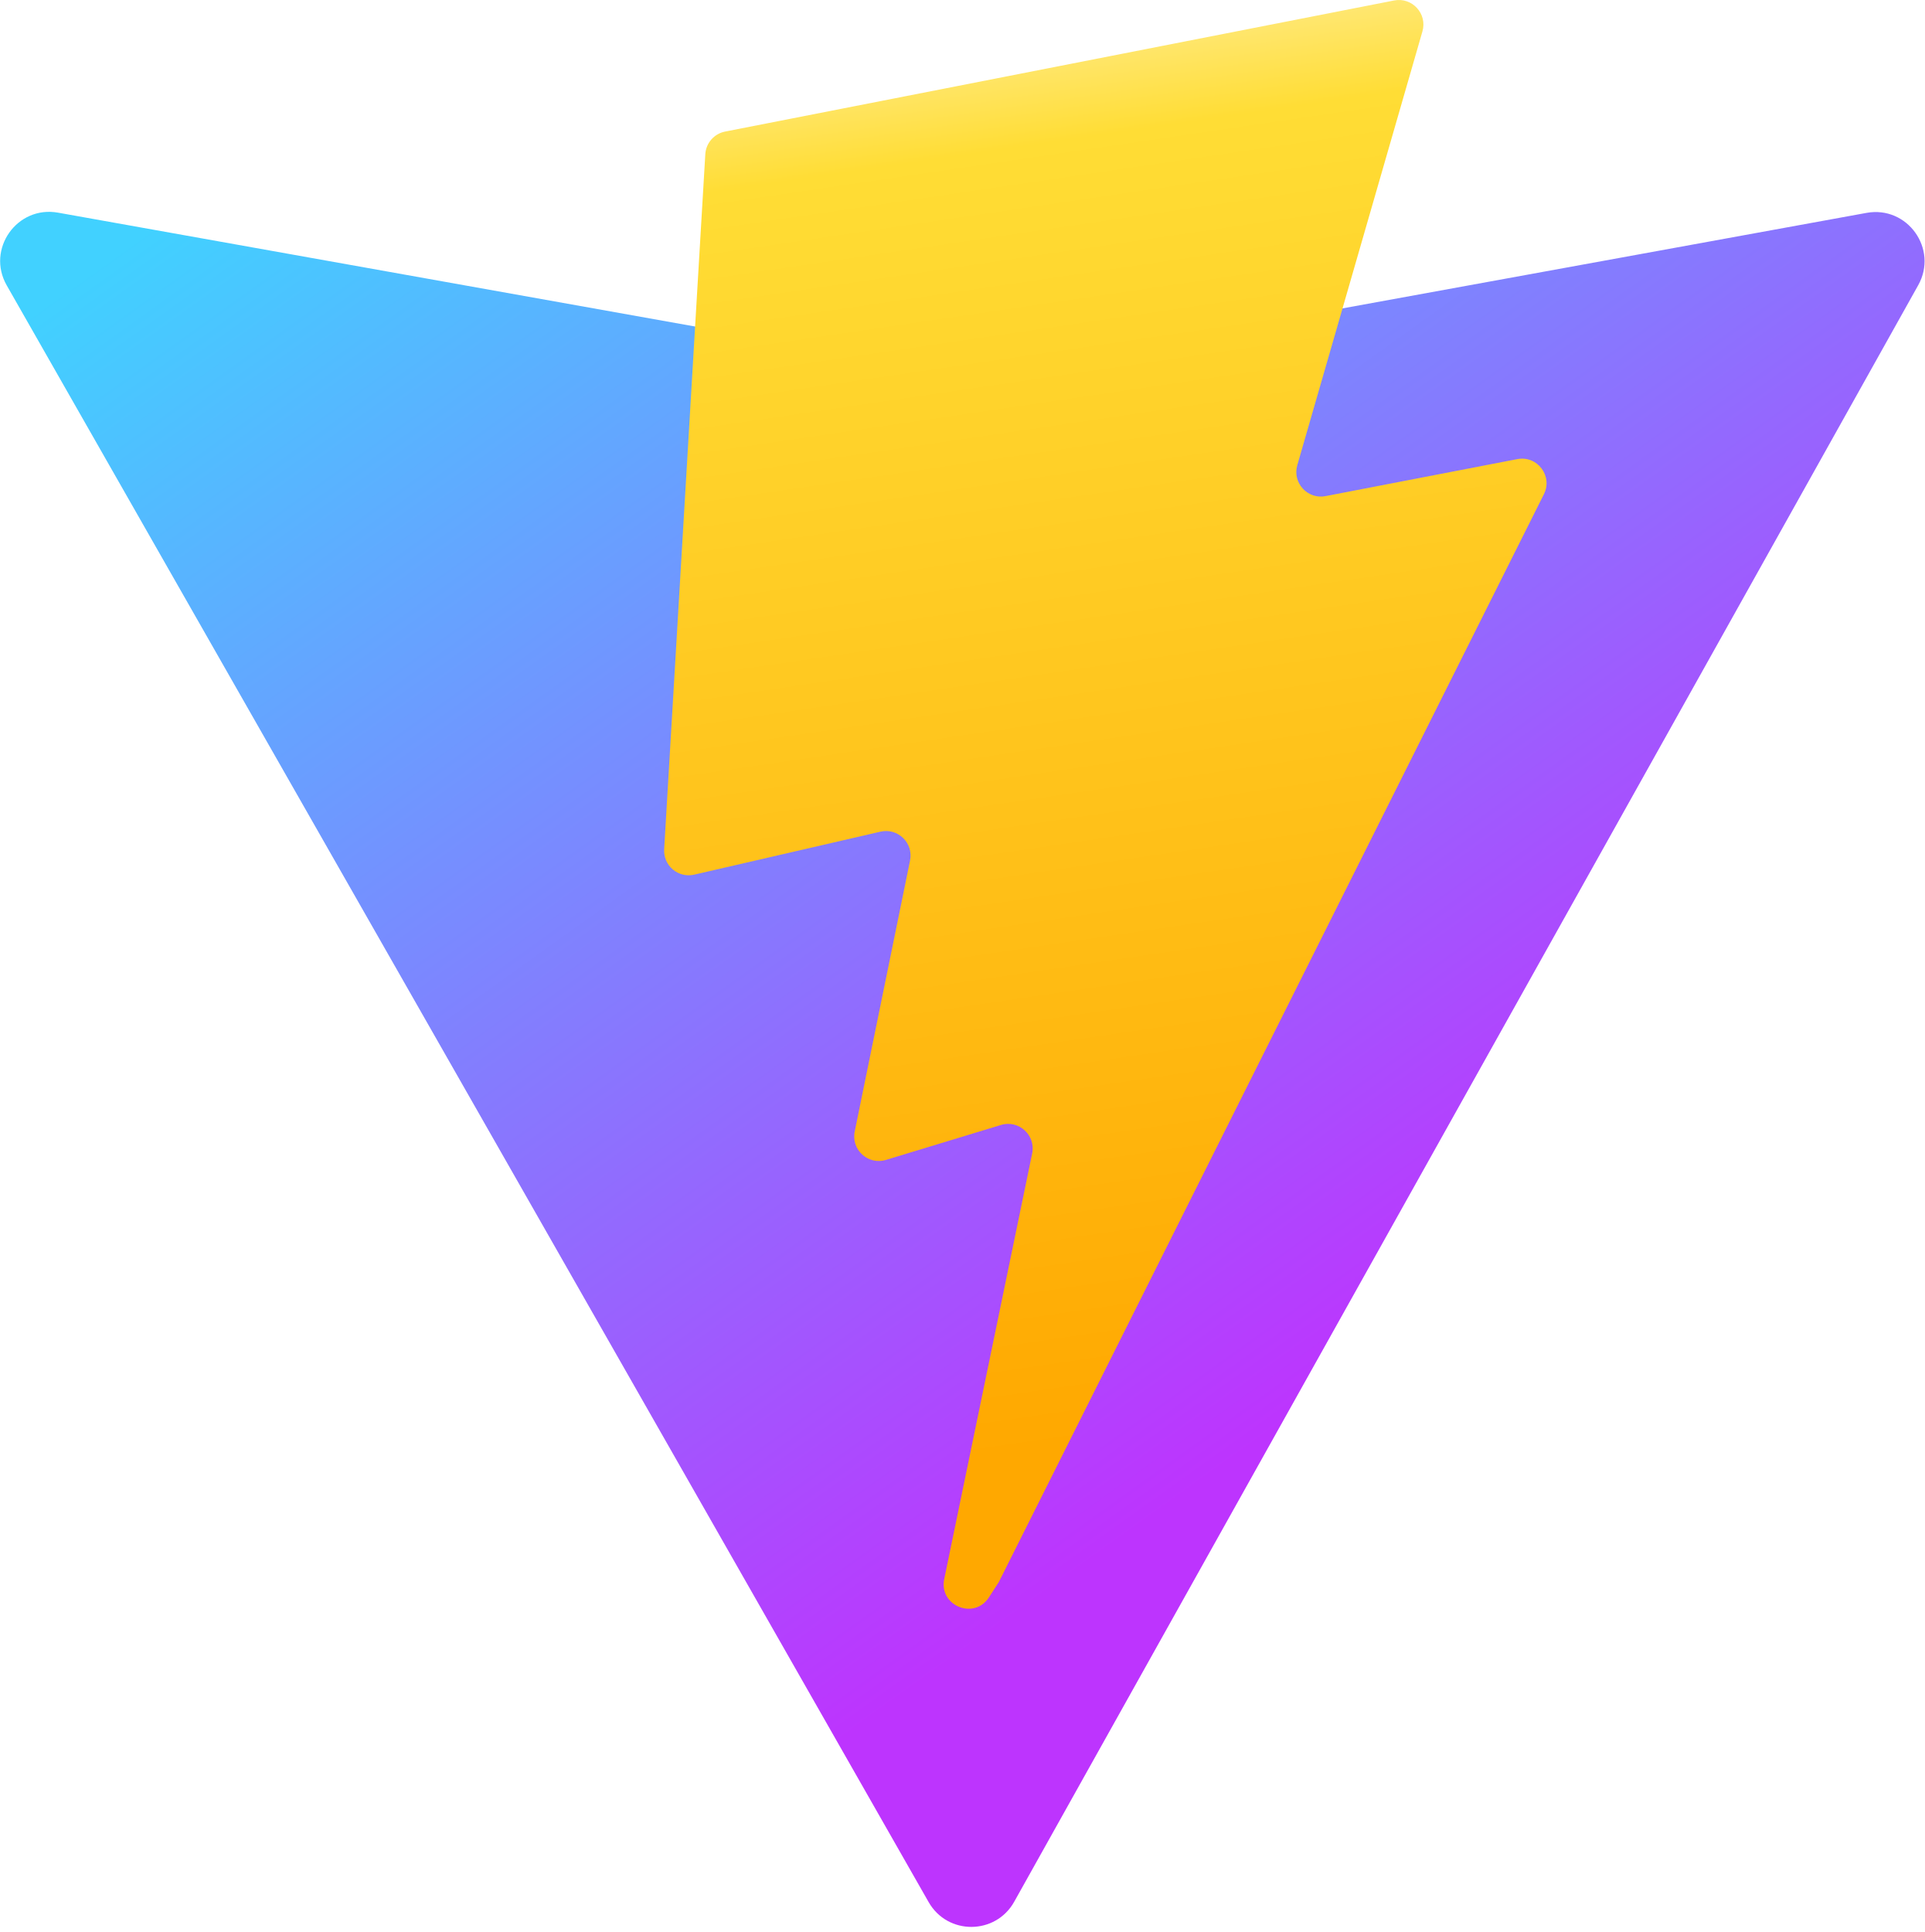
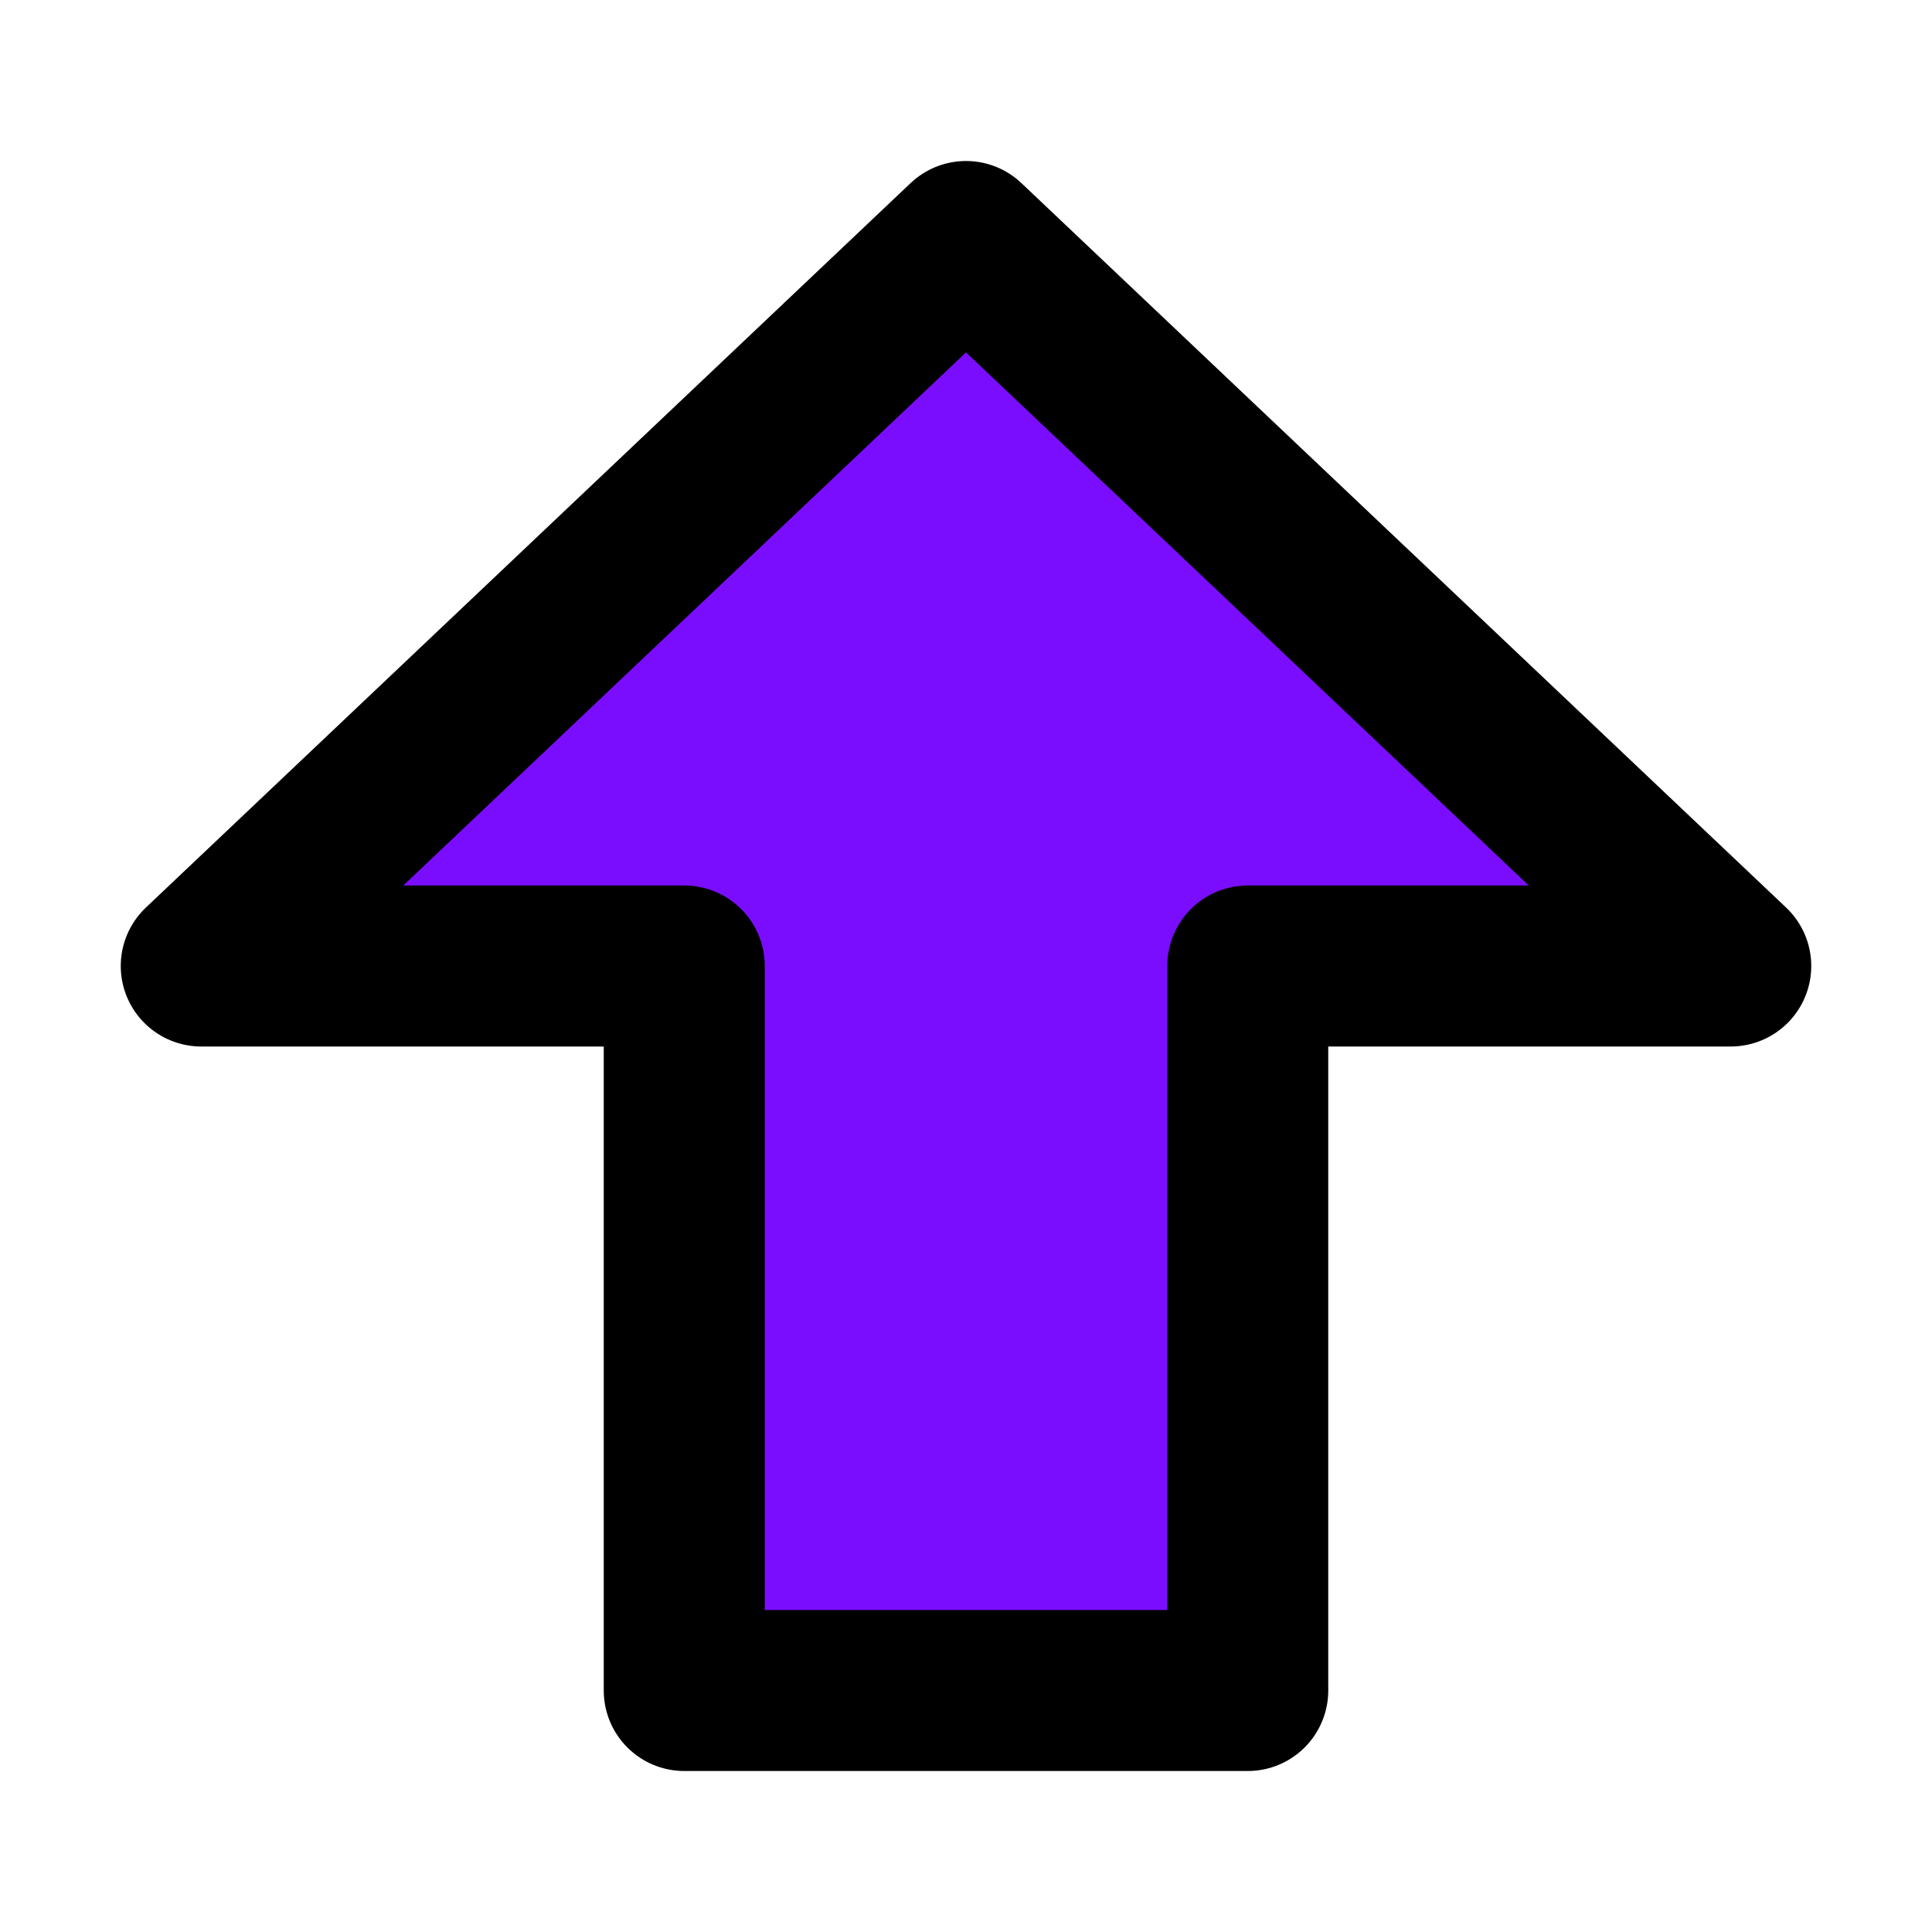
- <svg xmlns="http://www.w3.org/2000/svg" aria-hidden="true" role="img" class="iconify iconify--logos" width="31.88" height="32" preserveAspectRatio="xMidYMid meet" viewBox="0 0 256 257">
-   <defs>
-     <linearGradient id="IconifyId1813088fe1fbc01fb466" x1="-.828%" x2="57.636%" y1="7.652%" y2="78.411%">
-       <stop offset="0%" stop-color="#41D1FF" />
-       <stop offset="100%" stop-color="#BD34FE" />
-     </linearGradient>
-     <linearGradient id="IconifyId1813088fe1fbc01fb467" x1="43.376%" x2="50.316%" y1="2.242%" y2="89.03%">
-       <stop offset="0%" stop-color="#FFEA83" />
-       <stop offset="8.333%" stop-color="#FFDD35" />
-       <stop offset="100%" stop-color="#FFA800" />
-     </linearGradient>
-   </defs>
-   <path fill="url(#IconifyId1813088fe1fbc01fb466)" d="M255.153 37.938L134.897 252.976c-2.483 4.44-8.862 4.466-11.382.048L.875 37.958c-2.746-4.814 1.371-10.646 6.827-9.67l120.385 21.517a6.537 6.537 0 0 0 2.322-.004l117.867-21.483c5.438-.991 9.574 4.796 6.877 9.62Z" />
-   <path fill="url(#IconifyId1813088fe1fbc01fb467)" d="M185.432.063L96.44 17.501a3.268 3.268 0 0 0-2.634 3.014l-5.474 92.456a3.268 3.268 0 0 0 3.997 3.378l24.777-5.718c2.318-.535 4.413 1.507 3.936 3.838l-7.361 36.047c-.495 2.426 1.782 4.5 4.151 3.78l15.304-4.649c2.372-.72 4.652 1.36 4.15 3.788l-11.698 56.621c-.732 3.542 3.979 5.473 5.943 2.437l1.313-2.028l72.516-144.72c1.215-2.423-.88-5.186-3.54-4.672l-25.505 4.922c-2.396.462-4.435-1.77-3.759-4.114l16.646-57.705c.677-2.35-1.37-4.583-3.769-4.113Z" />
+ <svg xmlns="http://www.w3.org/2000/svg" width="48" height="48" viewBox="0 0 48 48">
+   <path fill="#7b0dff" stroke="#000" stroke-linecap="round" stroke-linejoin="round" stroke-width="4" d="M5 24L24 6L43 24H31V42H17V24H5Z" />
</svg>
